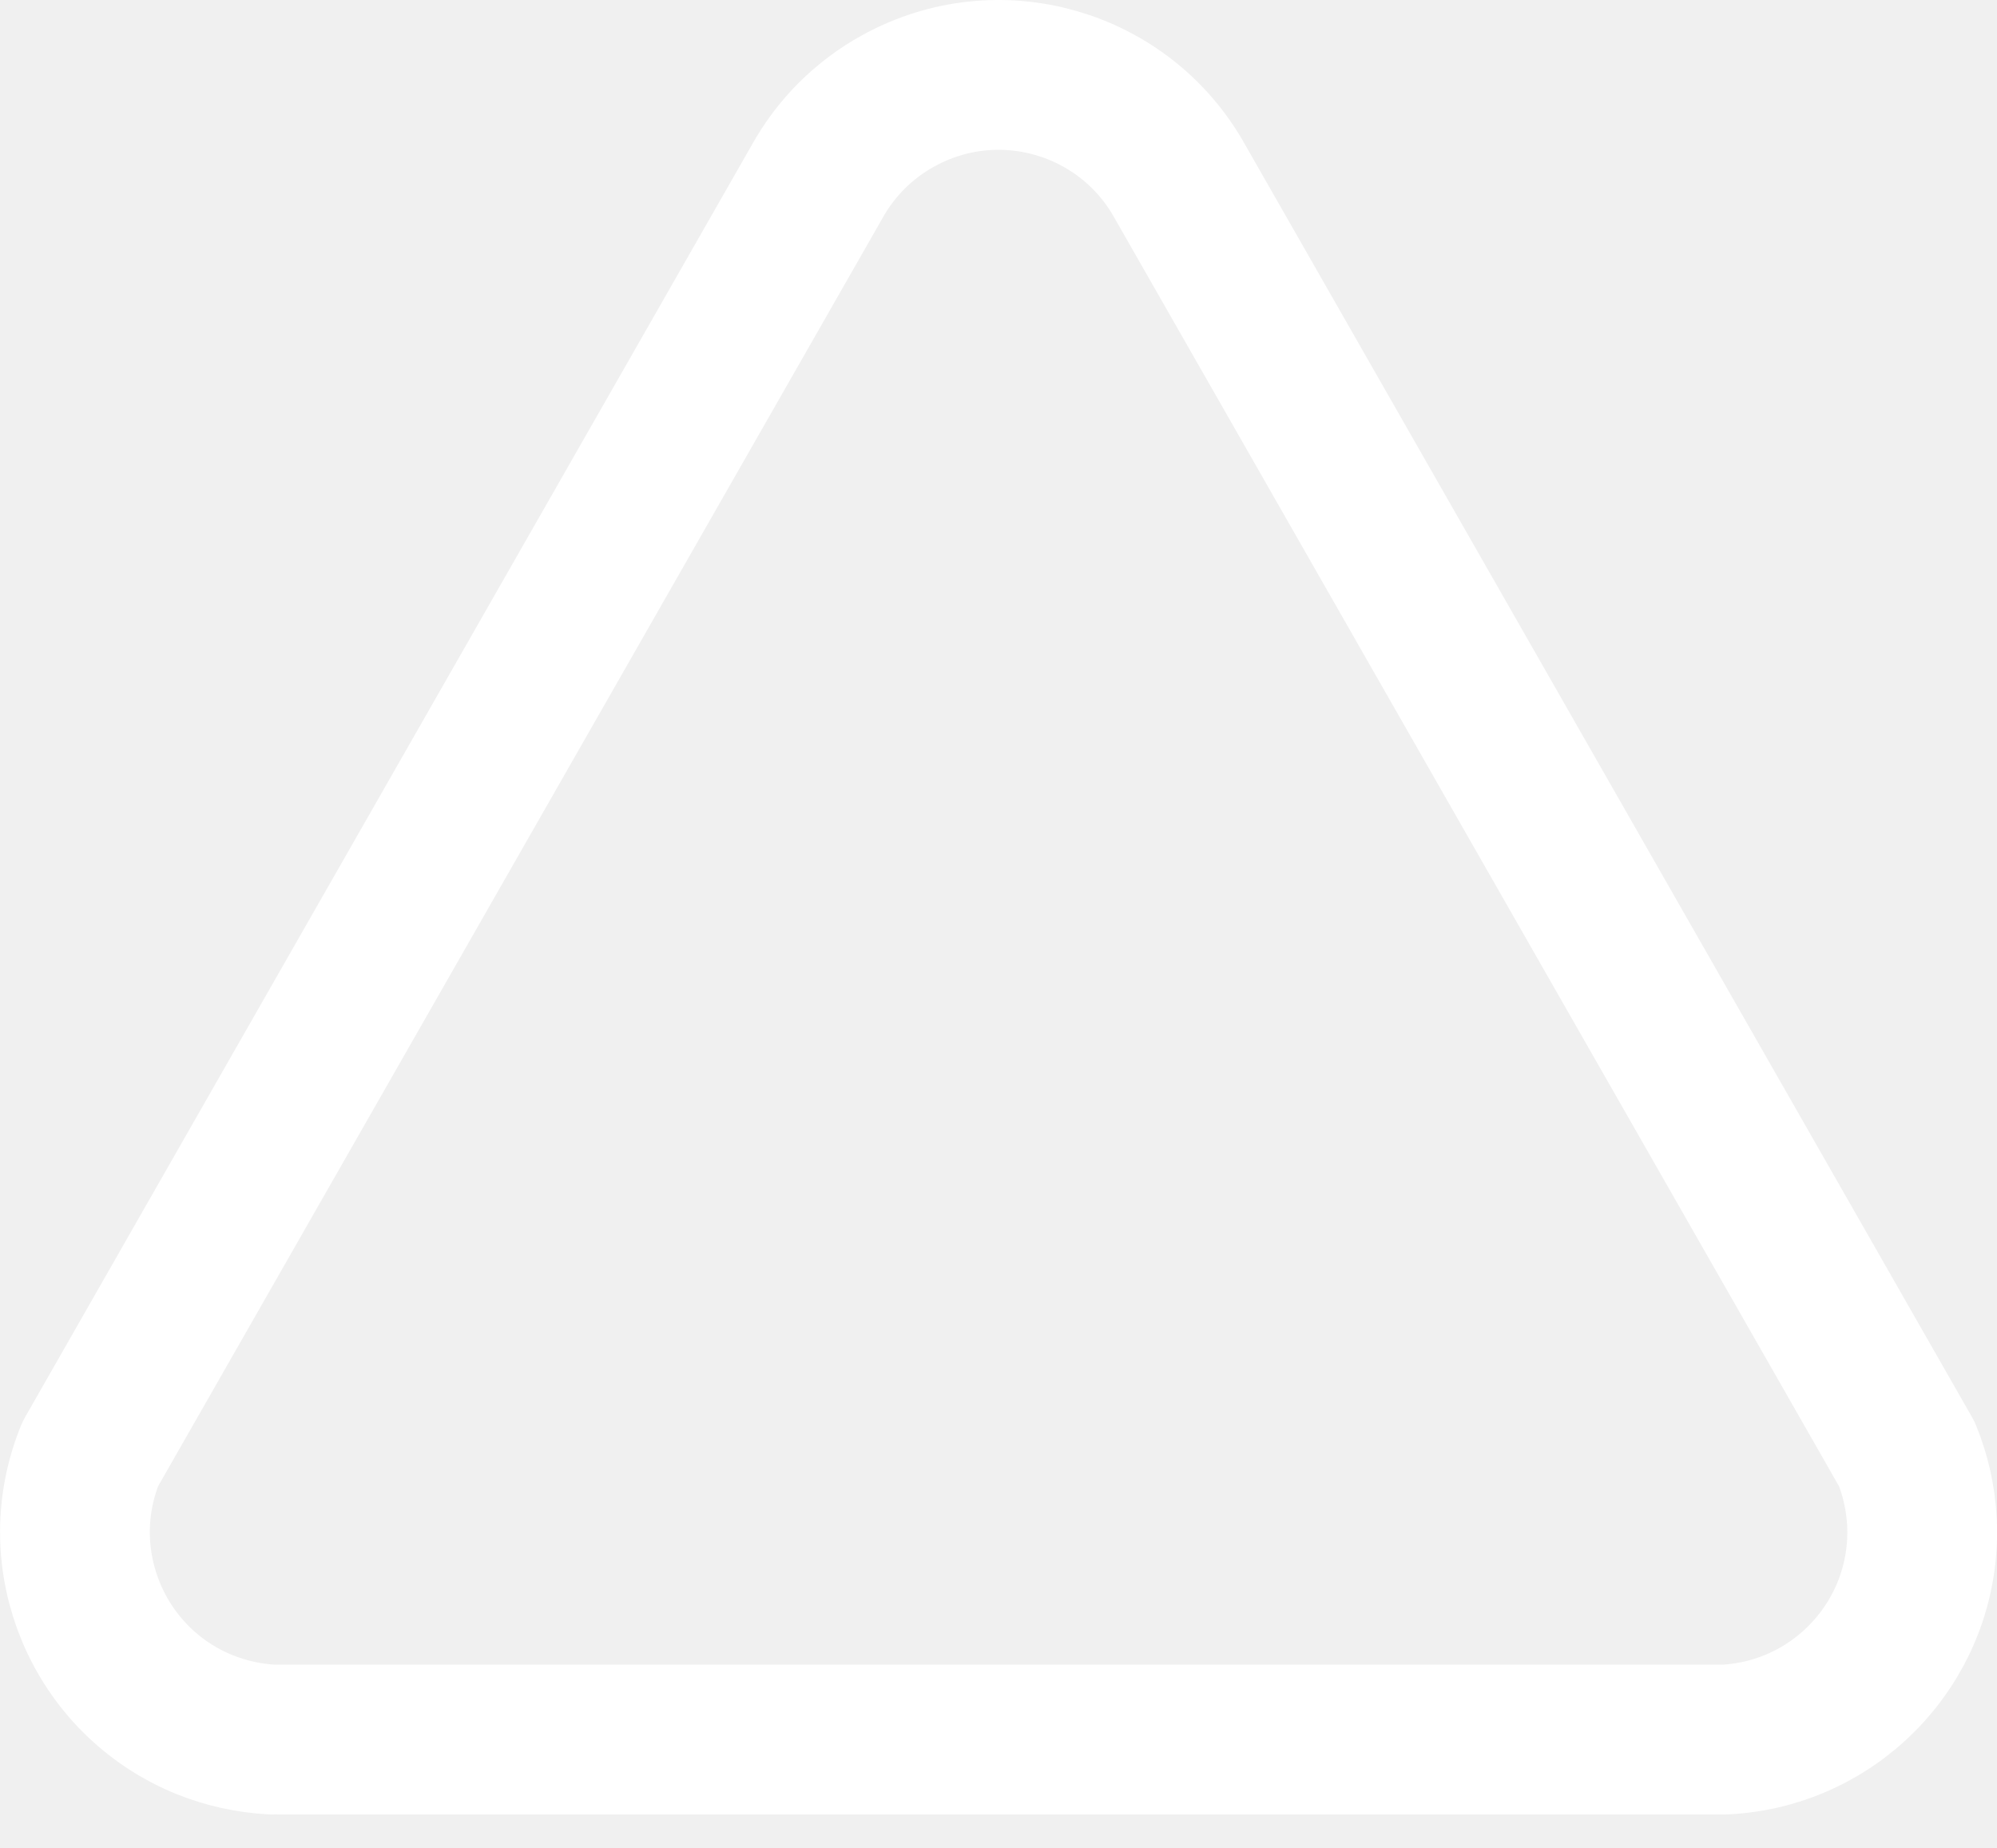
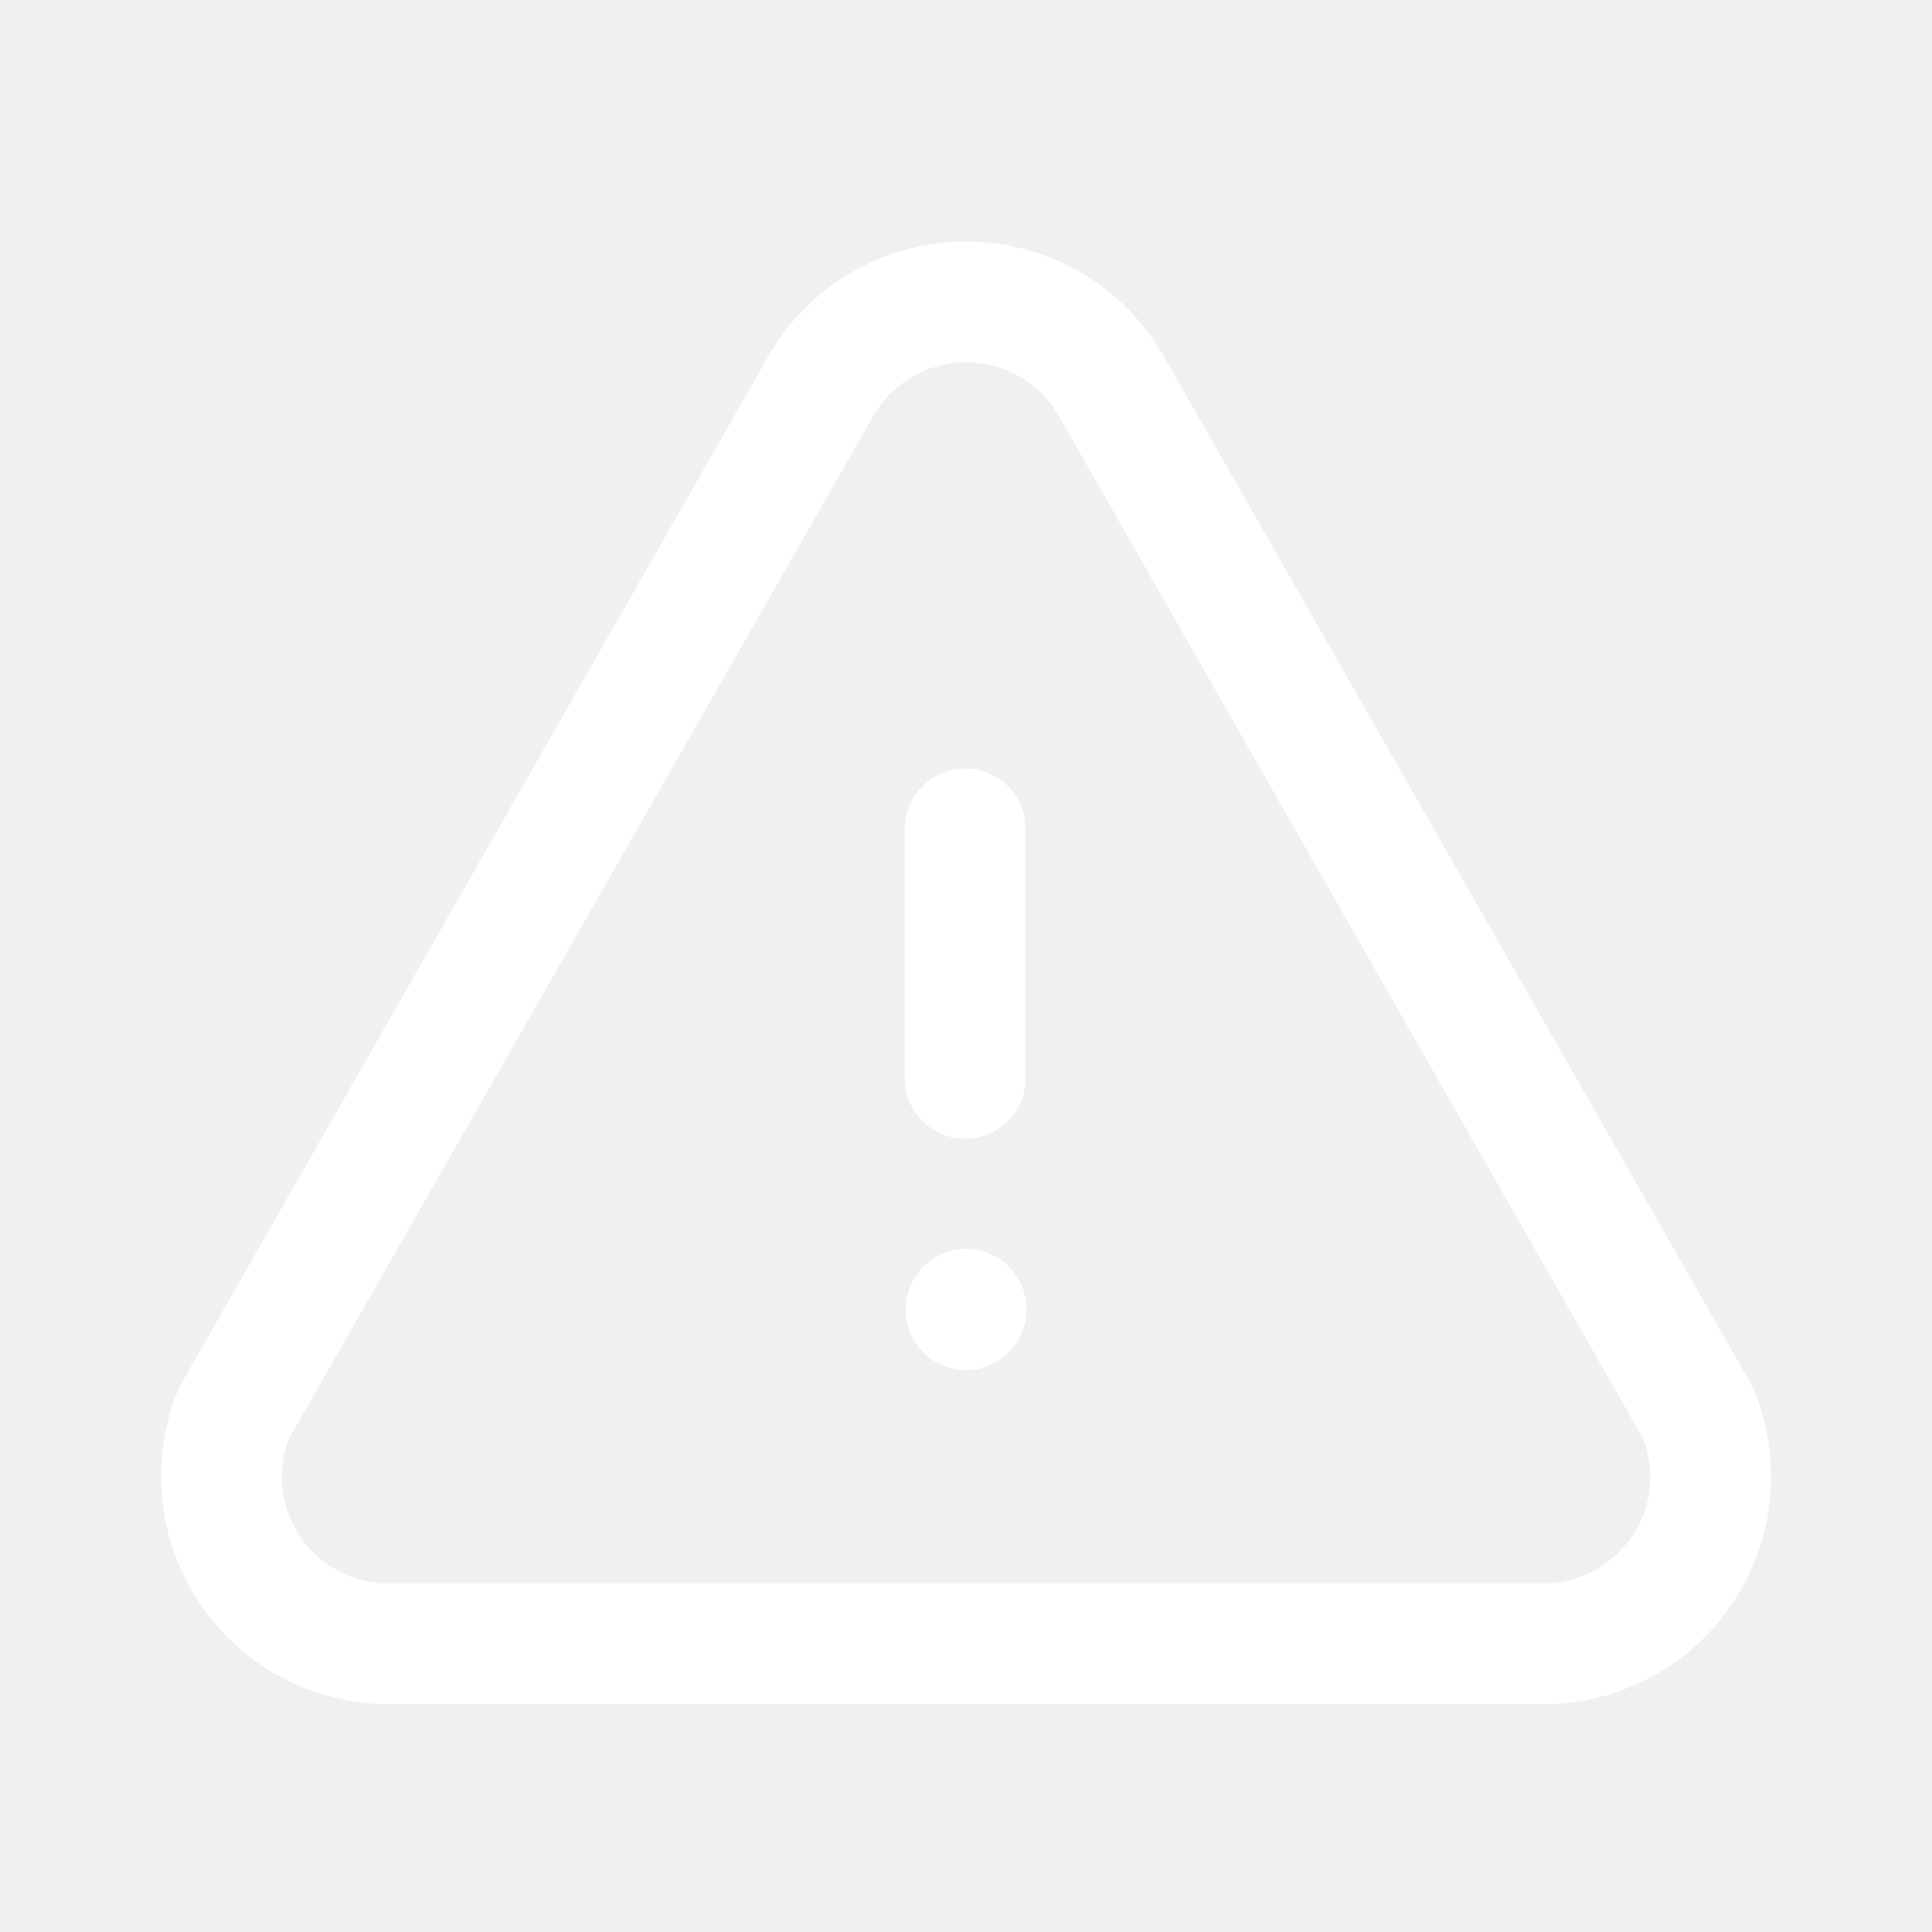
- <svg xmlns="http://www.w3.org/2000/svg" width="40" height="37" viewBox="0 0 40 37" fill="none">
-   <path d="M5.592 34.836H34.556C36.85 34.716 38.614 32.762 38.496 30.468C38.47 30.004 38.37 29.546 38.194 29.118L23.64 3.646C22.528 1.636 19.998 0.908 17.988 2.022C17.304 2.398 16.74 2.962 16.362 3.646L1.808 29.118C0.944 31.246 1.968 33.67 4.094 34.536C4.526 34.71 4.982 34.81 5.446 34.836" stroke="white" stroke-width="3" stroke-linecap="round" stroke-linejoin="round" />
+ <svg xmlns="http://www.w3.org/2000/svg" width="48" height="48" viewBox="0 0 48 48" fill="none">
+   <path d="M22.501 32.539C22.501 31.711 23.173 31.027 24.001 31.027C24.829 31.027 25.501 31.689 25.501 32.517V32.539C25.501 33.367 24.829 34.039 24.001 34.039C23.173 34.039 22.501 33.367 22.501 32.539Z" fill="white" />
+   <path d="M9.592 40.836H38.556C40.85 40.716 42.614 38.762 42.496 36.468C42.47 36.004 42.37 35.546 42.194 35.118L27.64 9.646C26.528 7.636 23.998 6.908 21.988 8.022C21.304 8.398 20.74 8.962 20.362 9.646L5.808 35.118C4.944 37.246 5.968 39.67 8.094 40.536C8.526 40.71 8.982 40.81 9.446 40.836" stroke="white" stroke-width="3" stroke-linecap="round" stroke-linejoin="round" />
+   <path d="M23.98 26.792V20.592" stroke="white" stroke-width="3" stroke-linecap="round" stroke-linejoin="round" />
</svg>
